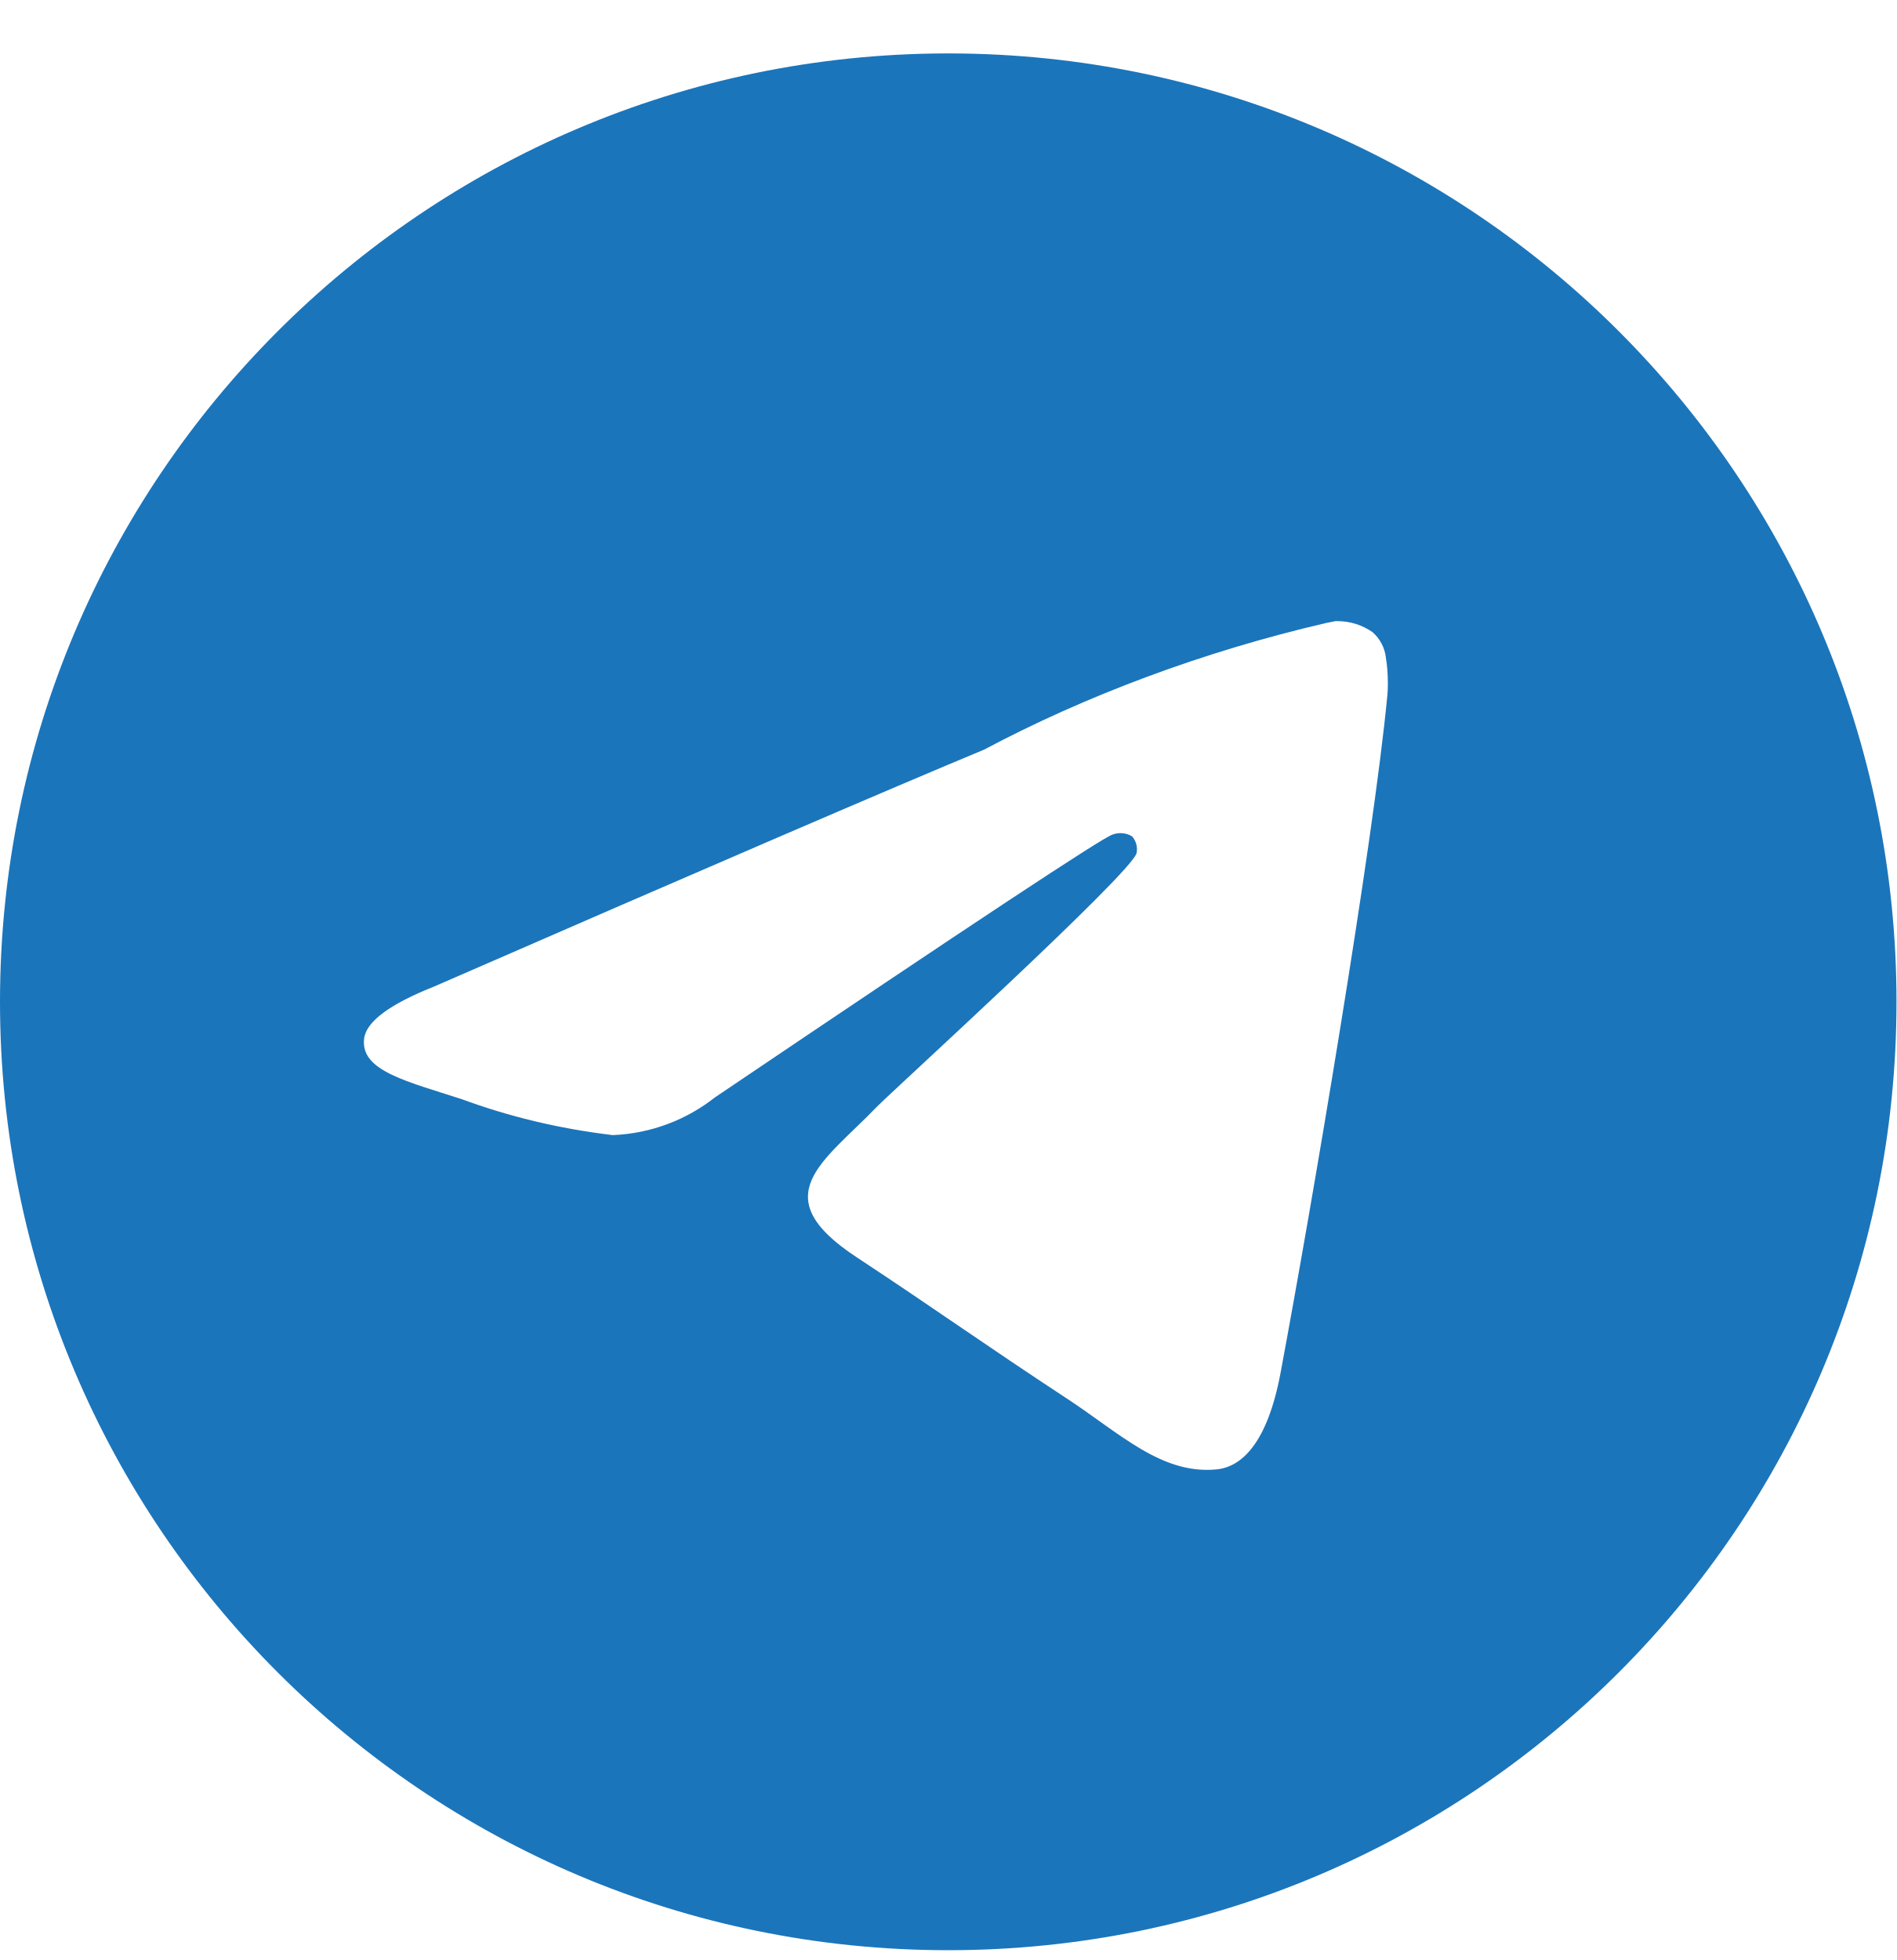
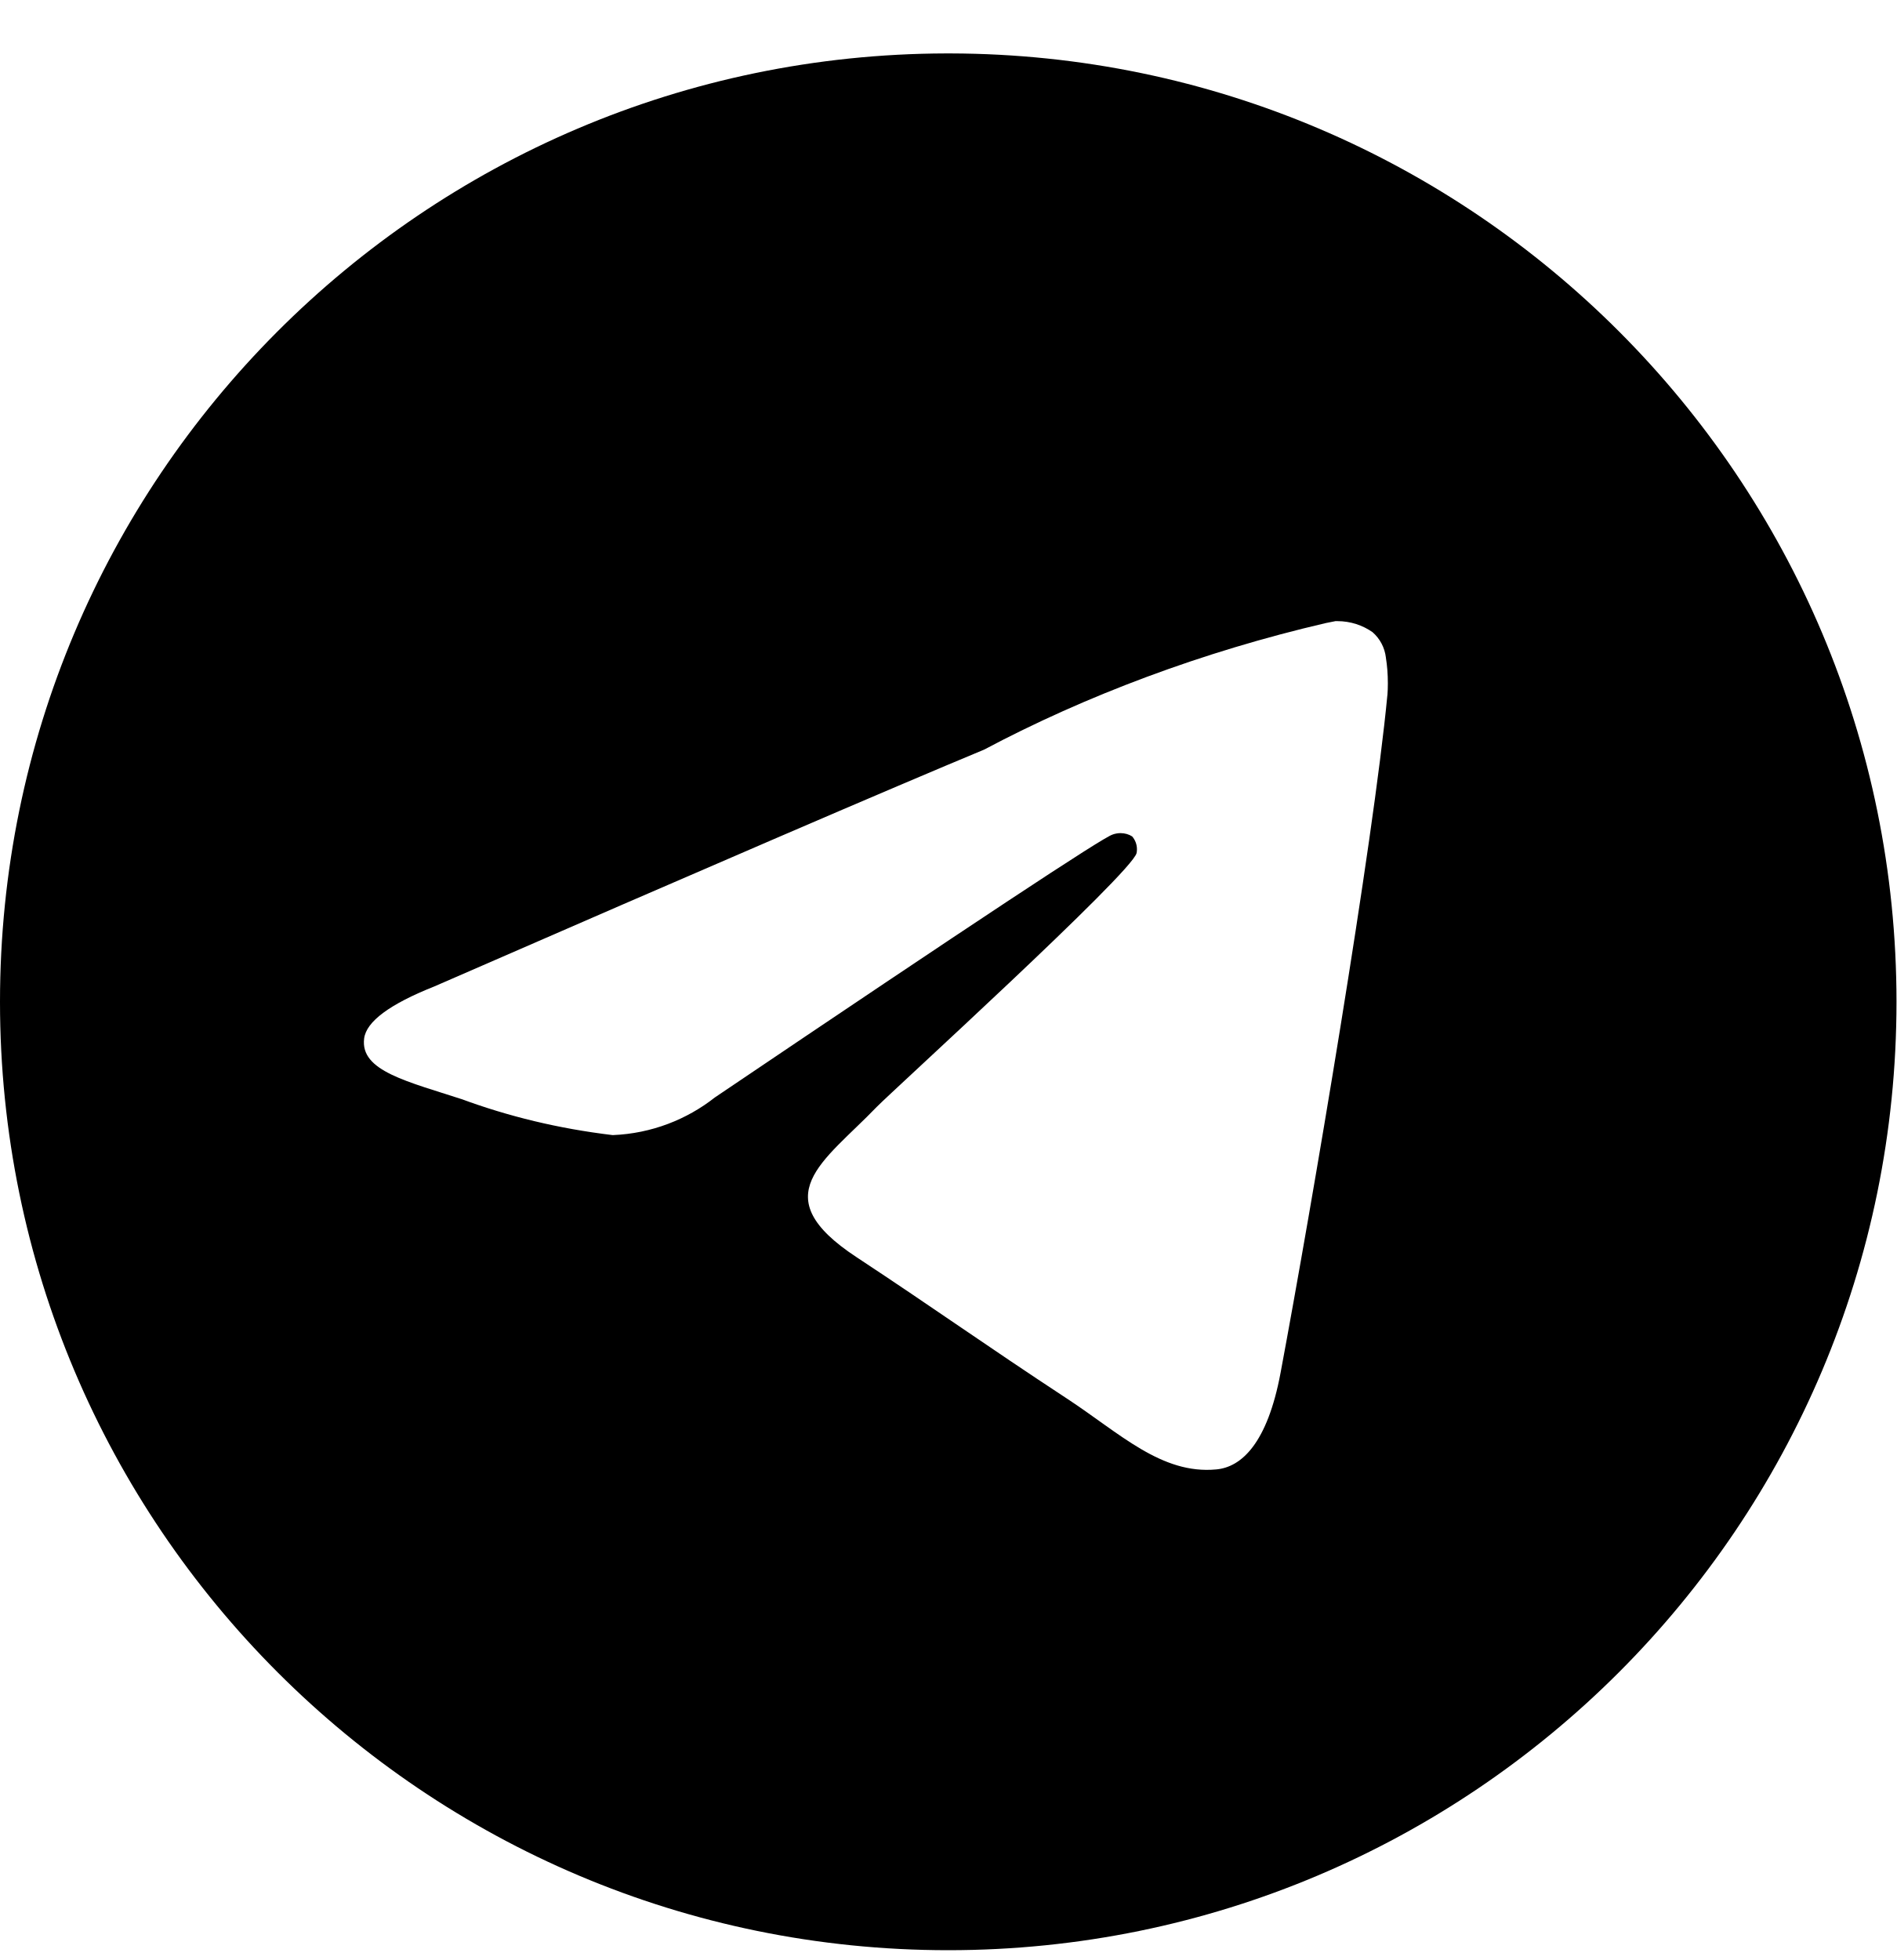
<svg xmlns="http://www.w3.org/2000/svg" width="30" height="31" viewBox="0 0 30 31" fill="none">
-   <path d="M21.133 9.824C21.138 9.824 21.146 9.824 21.154 9.824C21.363 9.824 21.556 9.889 21.714 10L21.711 9.998C21.827 10.099 21.904 10.24 21.923 10.4V10.403C21.943 10.524 21.954 10.664 21.954 10.806C21.954 10.871 21.952 10.935 21.947 10.998V10.989C21.723 13.349 20.751 19.071 20.257 21.712C20.048 22.831 19.637 23.206 19.238 23.241C18.372 23.322 17.715 22.67 16.877 22.12C15.564 21.258 14.822 20.723 13.548 19.883C12.075 18.914 13.03 18.379 13.868 17.508C14.089 17.279 17.904 13.808 17.979 13.493C17.983 13.475 17.985 13.454 17.985 13.432C17.985 13.354 17.956 13.283 17.909 13.229C17.858 13.196 17.793 13.177 17.725 13.177C17.68 13.177 17.637 13.186 17.598 13.2L17.6 13.2C17.468 13.229 15.371 14.615 11.309 17.357C10.866 17.706 10.306 17.928 9.696 17.953H9.69C8.827 17.849 8.043 17.657 7.299 17.383L7.373 17.407C6.438 17.102 5.696 16.942 5.76 16.426C5.794 16.157 6.164 15.883 6.87 15.602C11.217 13.707 14.117 12.459 15.568 11.856C17.168 11.006 19.024 10.307 20.975 9.854L21.131 9.823L21.133 9.824ZM14.965 0.845C6.696 0.865 0 7.573 0 15.845C0 24.129 6.715 30.845 15 30.845C23.285 30.845 30 24.13 30 15.845C30 7.573 23.304 0.865 15.037 0.845H15.035C15.012 0.845 14.988 0.845 14.965 0.845Z" fill="#1B75BB" />
+   <path d="M21.133 9.824C21.138 9.824 21.146 9.824 21.154 9.824C21.363 9.824 21.556 9.889 21.714 10L21.711 9.998C21.827 10.099 21.904 10.24 21.923 10.4V10.403C21.943 10.524 21.954 10.664 21.954 10.806C21.954 10.871 21.952 10.935 21.947 10.998V10.989C21.723 13.349 20.751 19.071 20.257 21.712C20.048 22.831 19.637 23.206 19.238 23.241C18.372 23.322 17.715 22.67 16.877 22.12C15.564 21.258 14.822 20.723 13.548 19.883C12.075 18.914 13.03 18.379 13.868 17.508C14.089 17.279 17.904 13.808 17.979 13.493C17.983 13.475 17.985 13.454 17.985 13.432C17.985 13.354 17.956 13.283 17.909 13.229C17.858 13.196 17.793 13.177 17.725 13.177C17.68 13.177 17.637 13.186 17.598 13.2L17.6 13.2C17.468 13.229 15.371 14.615 11.309 17.357C10.866 17.706 10.306 17.928 9.696 17.953H9.69C8.827 17.849 8.043 17.657 7.299 17.383L7.373 17.407C6.438 17.102 5.696 16.942 5.76 16.426C5.794 16.157 6.164 15.883 6.87 15.602C11.217 13.707 14.117 12.459 15.568 11.856C17.168 11.006 19.024 10.307 20.975 9.854L21.131 9.823L21.133 9.824ZM14.965 0.845C6.696 0.865 0 7.573 0 15.845C0 24.129 6.715 30.845 15 30.845C23.285 30.845 30 24.13 30 15.845C30 7.573 23.304 0.865 15.037 0.845H15.035C15.012 0.845 14.988 0.845 14.965 0.845Z" fill="currentColor" />
</svg>
